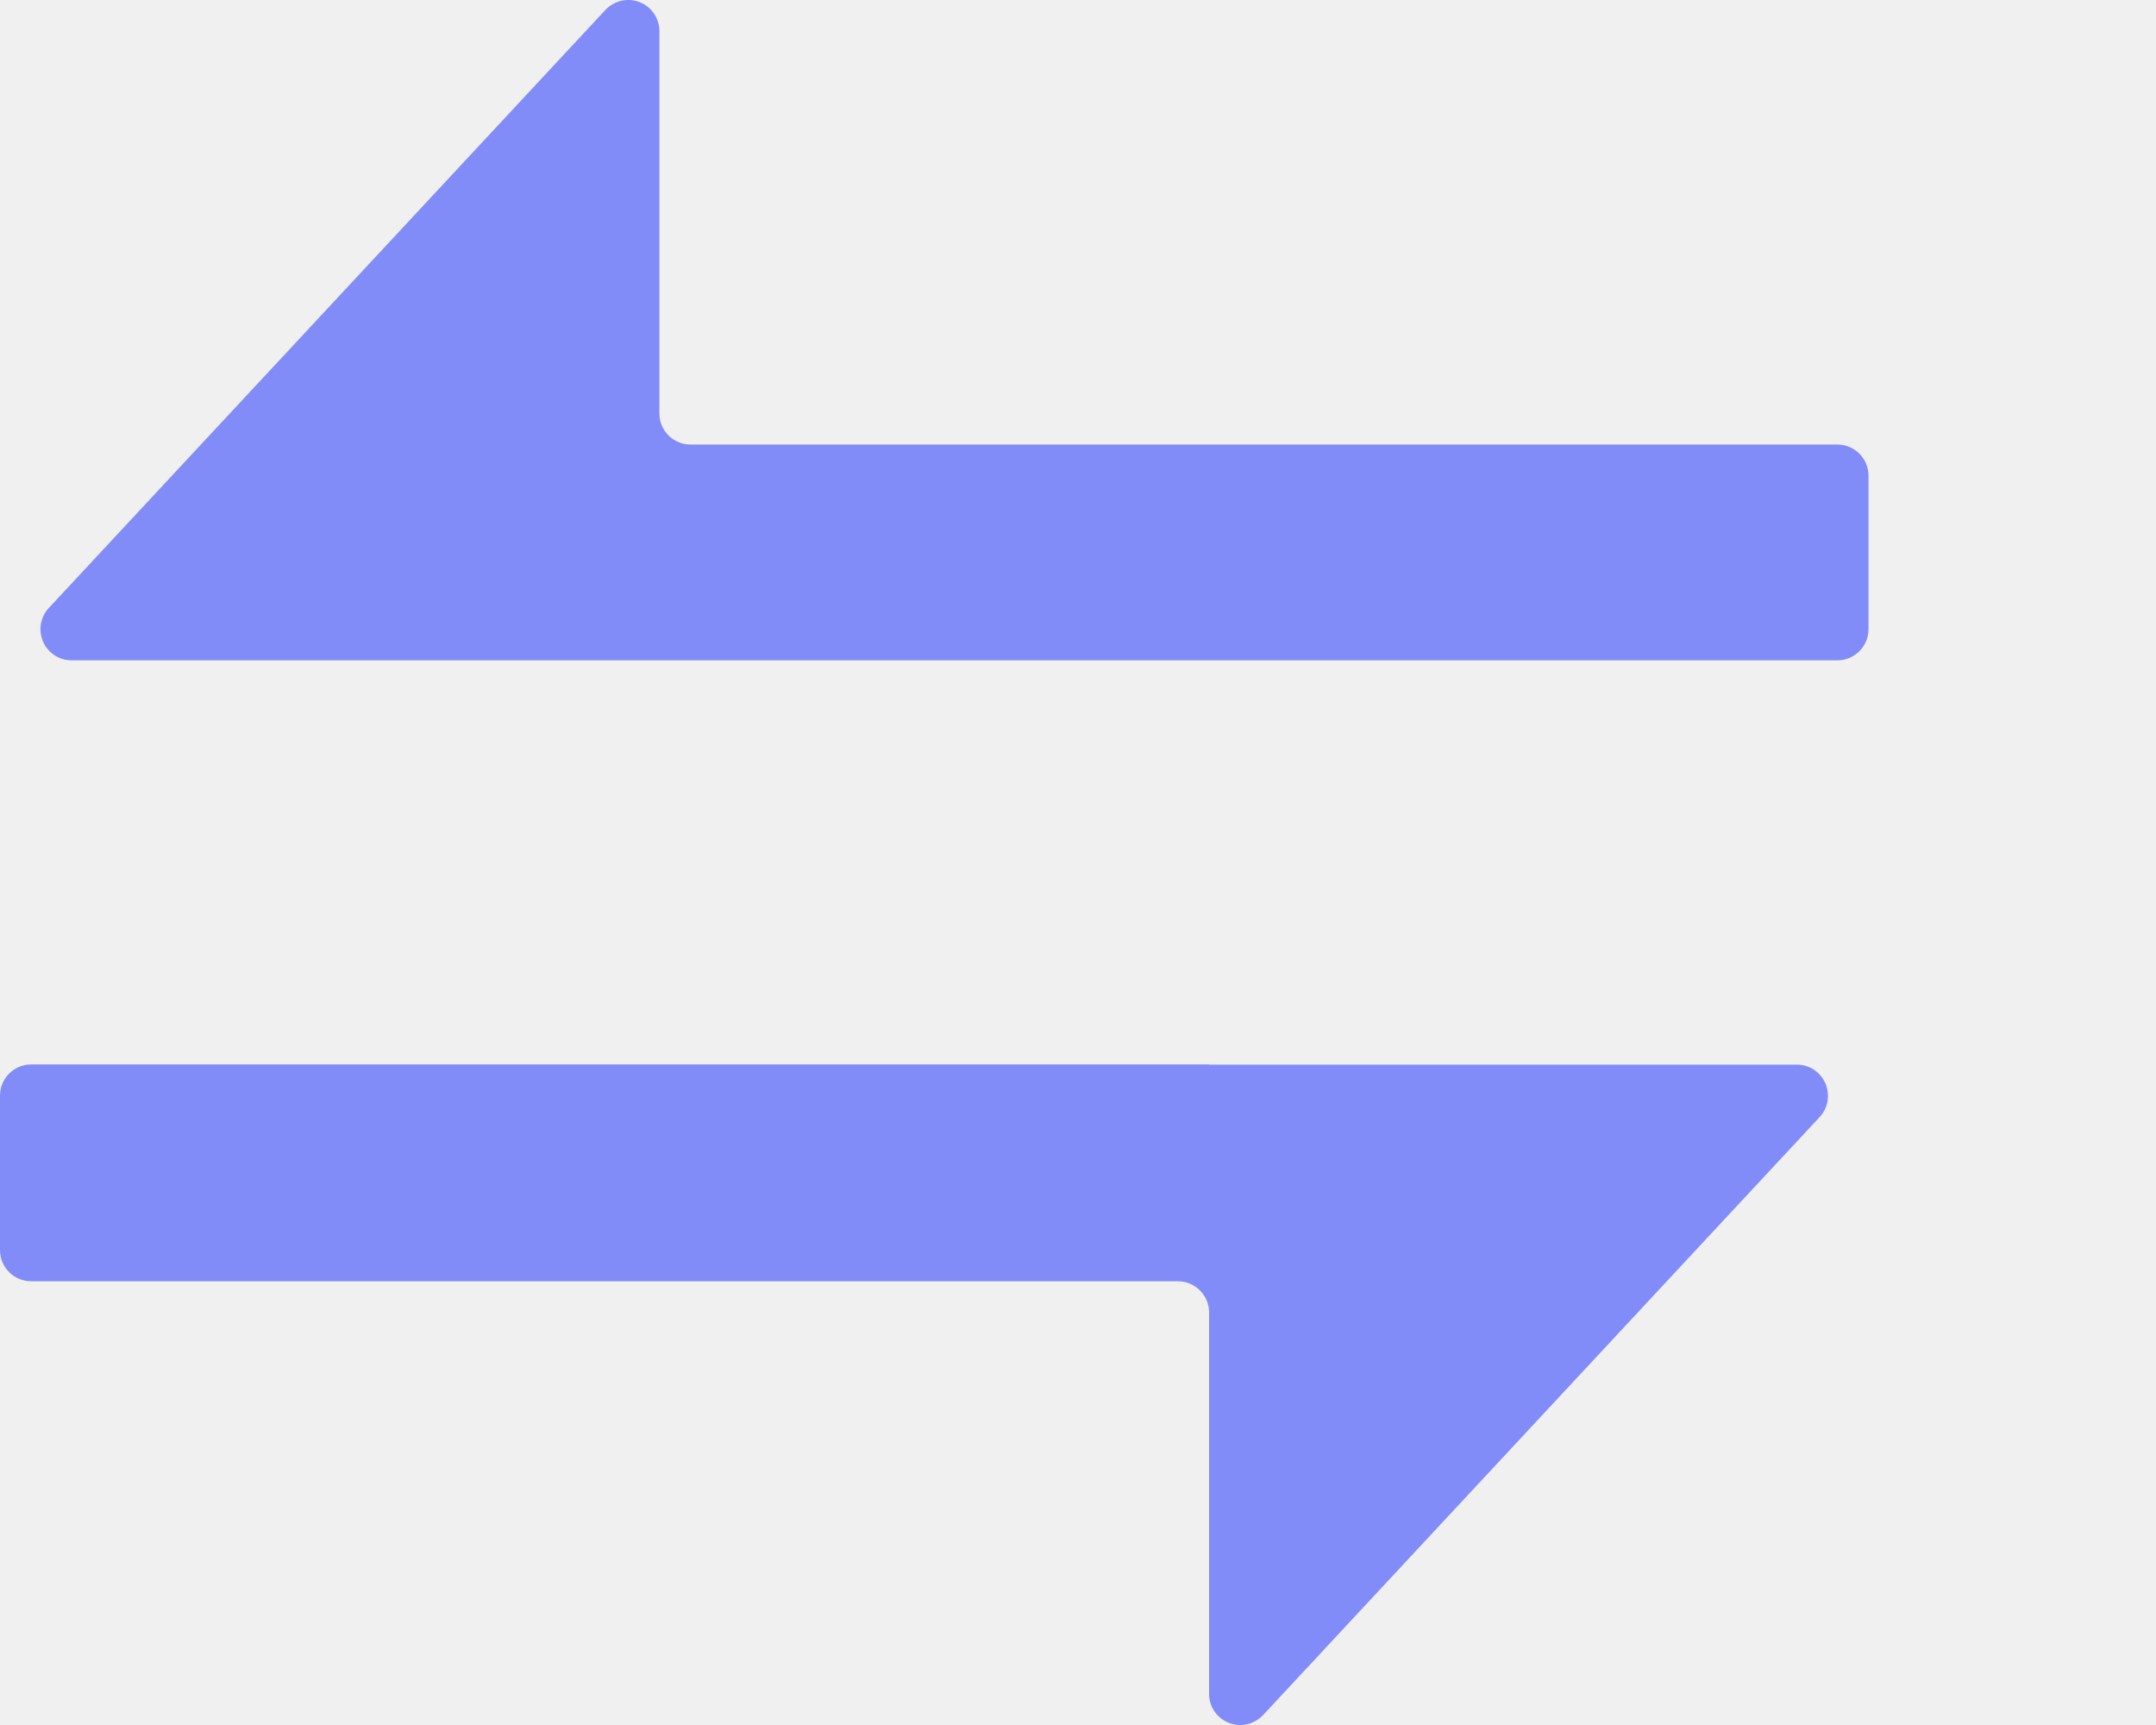
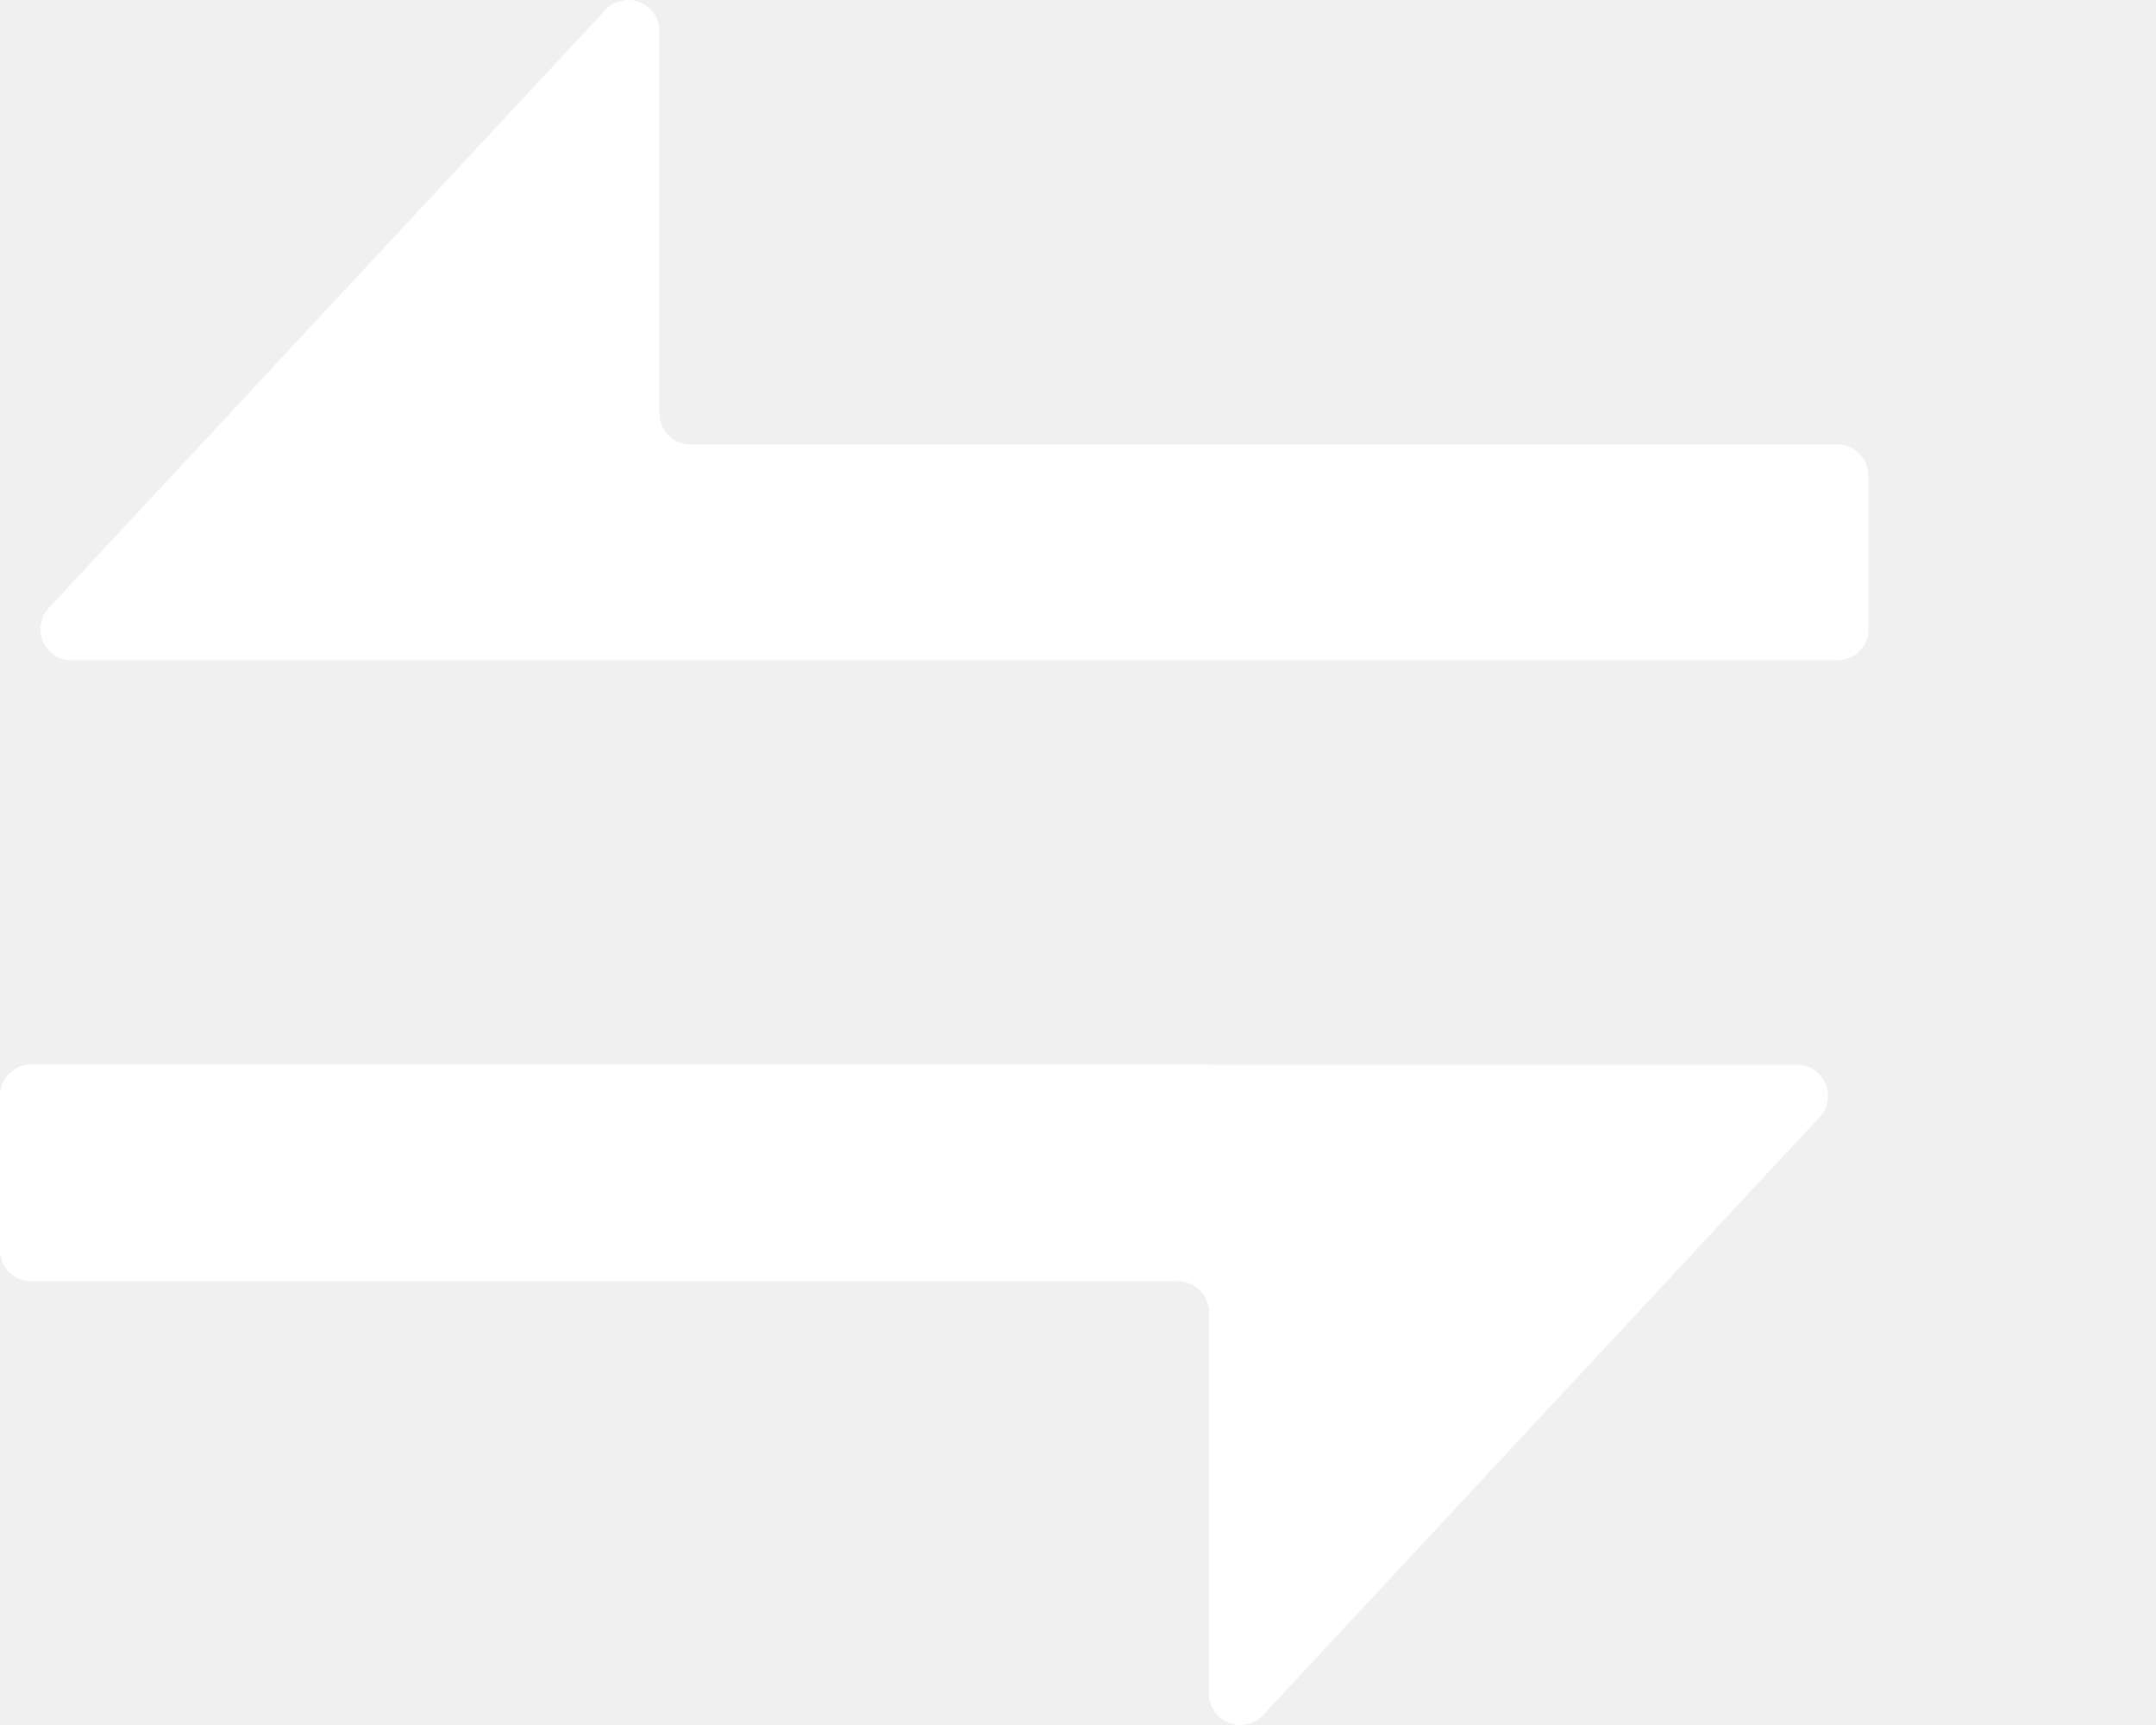
<svg xmlns="http://www.w3.org/2000/svg" width="20" height="16" viewBox="0 0 20 16" fill="none">
-   <path d="M6.117 6.125H0.664C0.608 6.125 0.553 6.109 0.506 6.078C0.459 6.047 0.422 6.003 0.4 5.952C0.377 5.9 0.37 5.844 0.379 5.788C0.389 5.733 0.414 5.681 0.452 5.64L5.617 0.091C5.657 0.049 5.708 0.02 5.765 0.007C5.821 -0.006 5.88 -0.001 5.934 0.02C5.988 0.041 6.034 0.078 6.067 0.126C6.099 0.174 6.117 0.23 6.117 0.288V3.835C6.117 3.995 6.246 4.123 6.406 4.123H17.043C17.203 4.123 17.333 4.252 17.333 4.412V5.836C17.333 5.996 17.203 6.125 17.043 6.125H6.117ZM11.216 9.875H16.669C16.725 9.875 16.78 9.891 16.827 9.922C16.873 9.953 16.91 9.997 16.933 10.048C16.955 10.1 16.962 10.156 16.953 10.212C16.944 10.267 16.919 10.319 16.881 10.36L11.716 15.909C11.676 15.951 11.624 15.98 11.568 15.993C11.511 16.006 11.453 16.001 11.399 15.98C11.345 15.959 11.299 15.922 11.266 15.874C11.233 15.826 11.216 15.77 11.216 15.712V12.173C11.216 12.096 11.185 12.023 11.131 11.969C11.076 11.914 11.003 11.884 10.926 11.884H0.289C0.213 11.884 0.139 11.854 0.085 11.8C0.031 11.746 0 11.672 0 11.596V10.163C0 10.003 0.129 9.873 0.289 9.873H11.216V9.875Z" fill="#818CF8" />
+   <path d="M6.117 6.125H0.664C0.608 6.125 0.553 6.109 0.506 6.078C0.459 6.047 0.422 6.003 0.4 5.952C0.377 5.9 0.37 5.844 0.379 5.788C0.389 5.733 0.414 5.681 0.452 5.64L5.617 0.091C5.657 0.049 5.708 0.02 5.765 0.007C5.821 -0.006 5.88 -0.001 5.934 0.02C5.988 0.041 6.034 0.078 6.067 0.126C6.099 0.174 6.117 0.23 6.117 0.288V3.835C6.117 3.995 6.246 4.123 6.406 4.123H17.043C17.203 4.123 17.333 4.252 17.333 4.412V5.836C17.333 5.996 17.203 6.125 17.043 6.125H6.117ZM11.216 9.875H16.669C16.725 9.875 16.78 9.891 16.827 9.922C16.873 9.953 16.91 9.997 16.933 10.048C16.955 10.1 16.962 10.156 16.953 10.212C16.944 10.267 16.919 10.319 16.881 10.36L11.716 15.909C11.676 15.951 11.624 15.98 11.568 15.993C11.511 16.006 11.453 16.001 11.399 15.98C11.345 15.959 11.299 15.922 11.266 15.874C11.233 15.826 11.216 15.77 11.216 15.712V12.173C11.216 12.096 11.185 12.023 11.131 11.969C11.076 11.914 11.003 11.884 10.926 11.884H0.289C0.213 11.884 0.139 11.854 0.085 11.8C0.031 11.746 0 11.672 0 11.596V10.163C0 10.003 0.129 9.873 0.289 9.873H11.216V9.875Z" fill="#fff" />
</svg>
